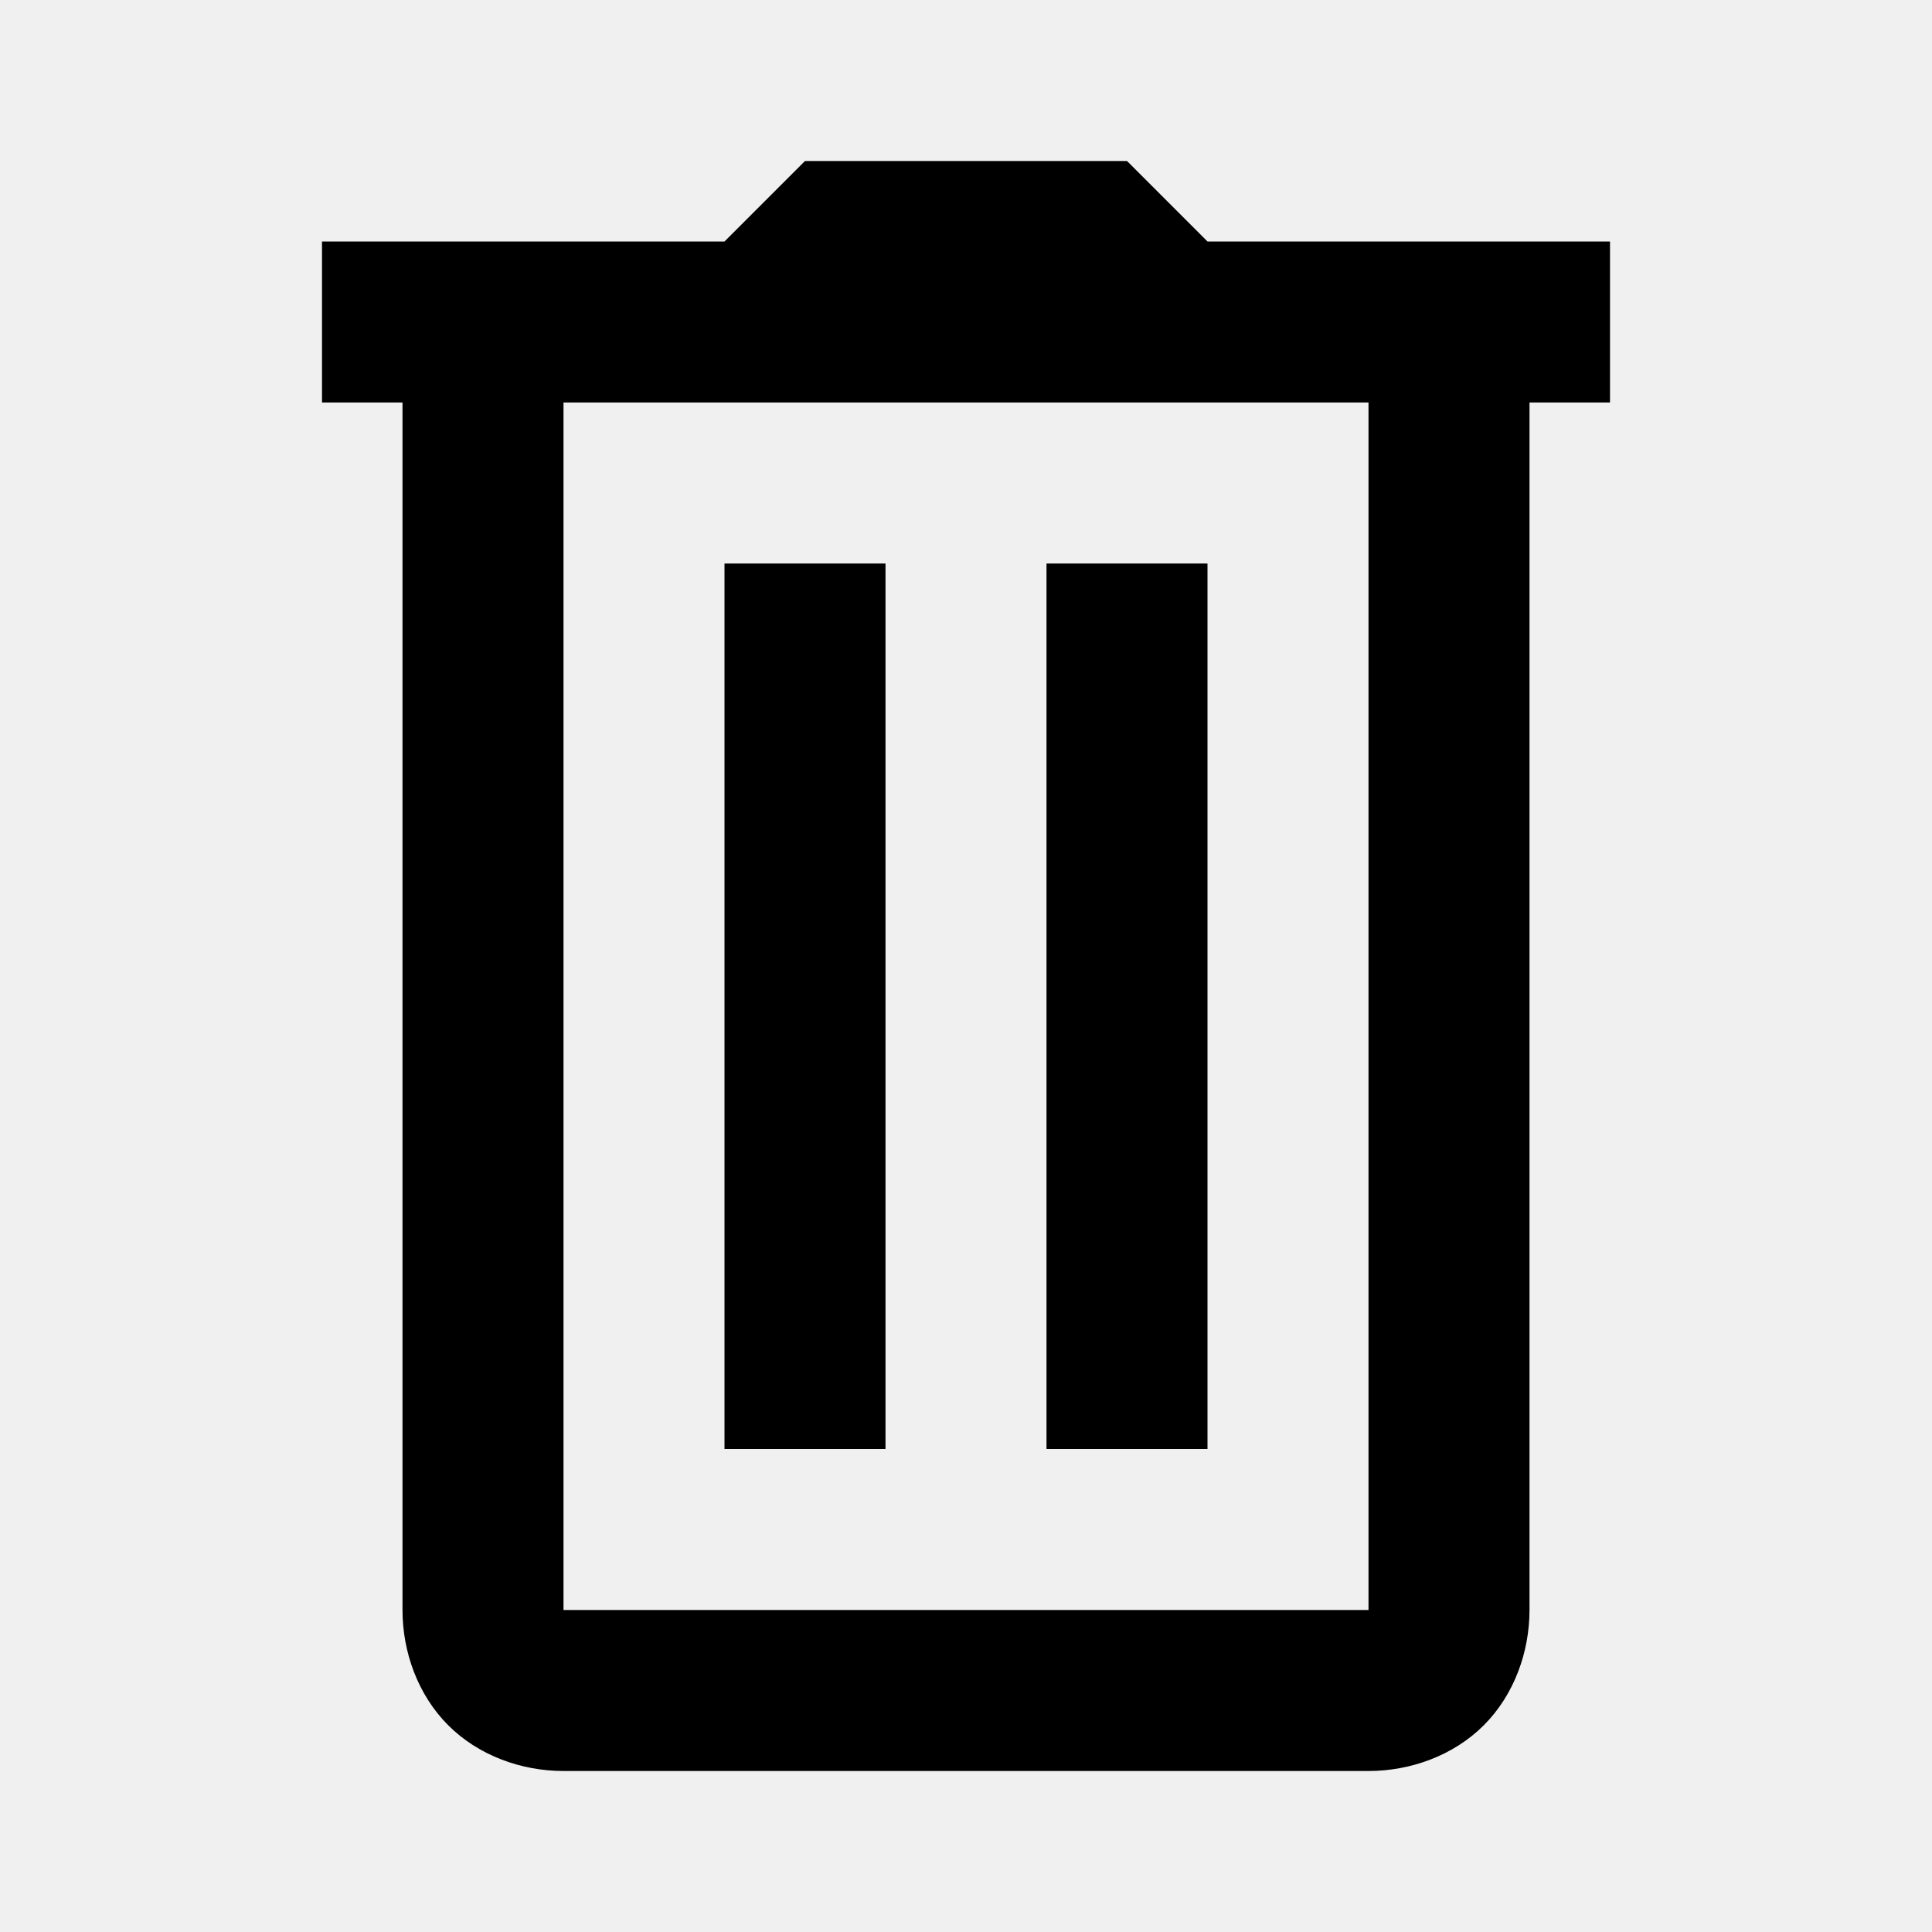
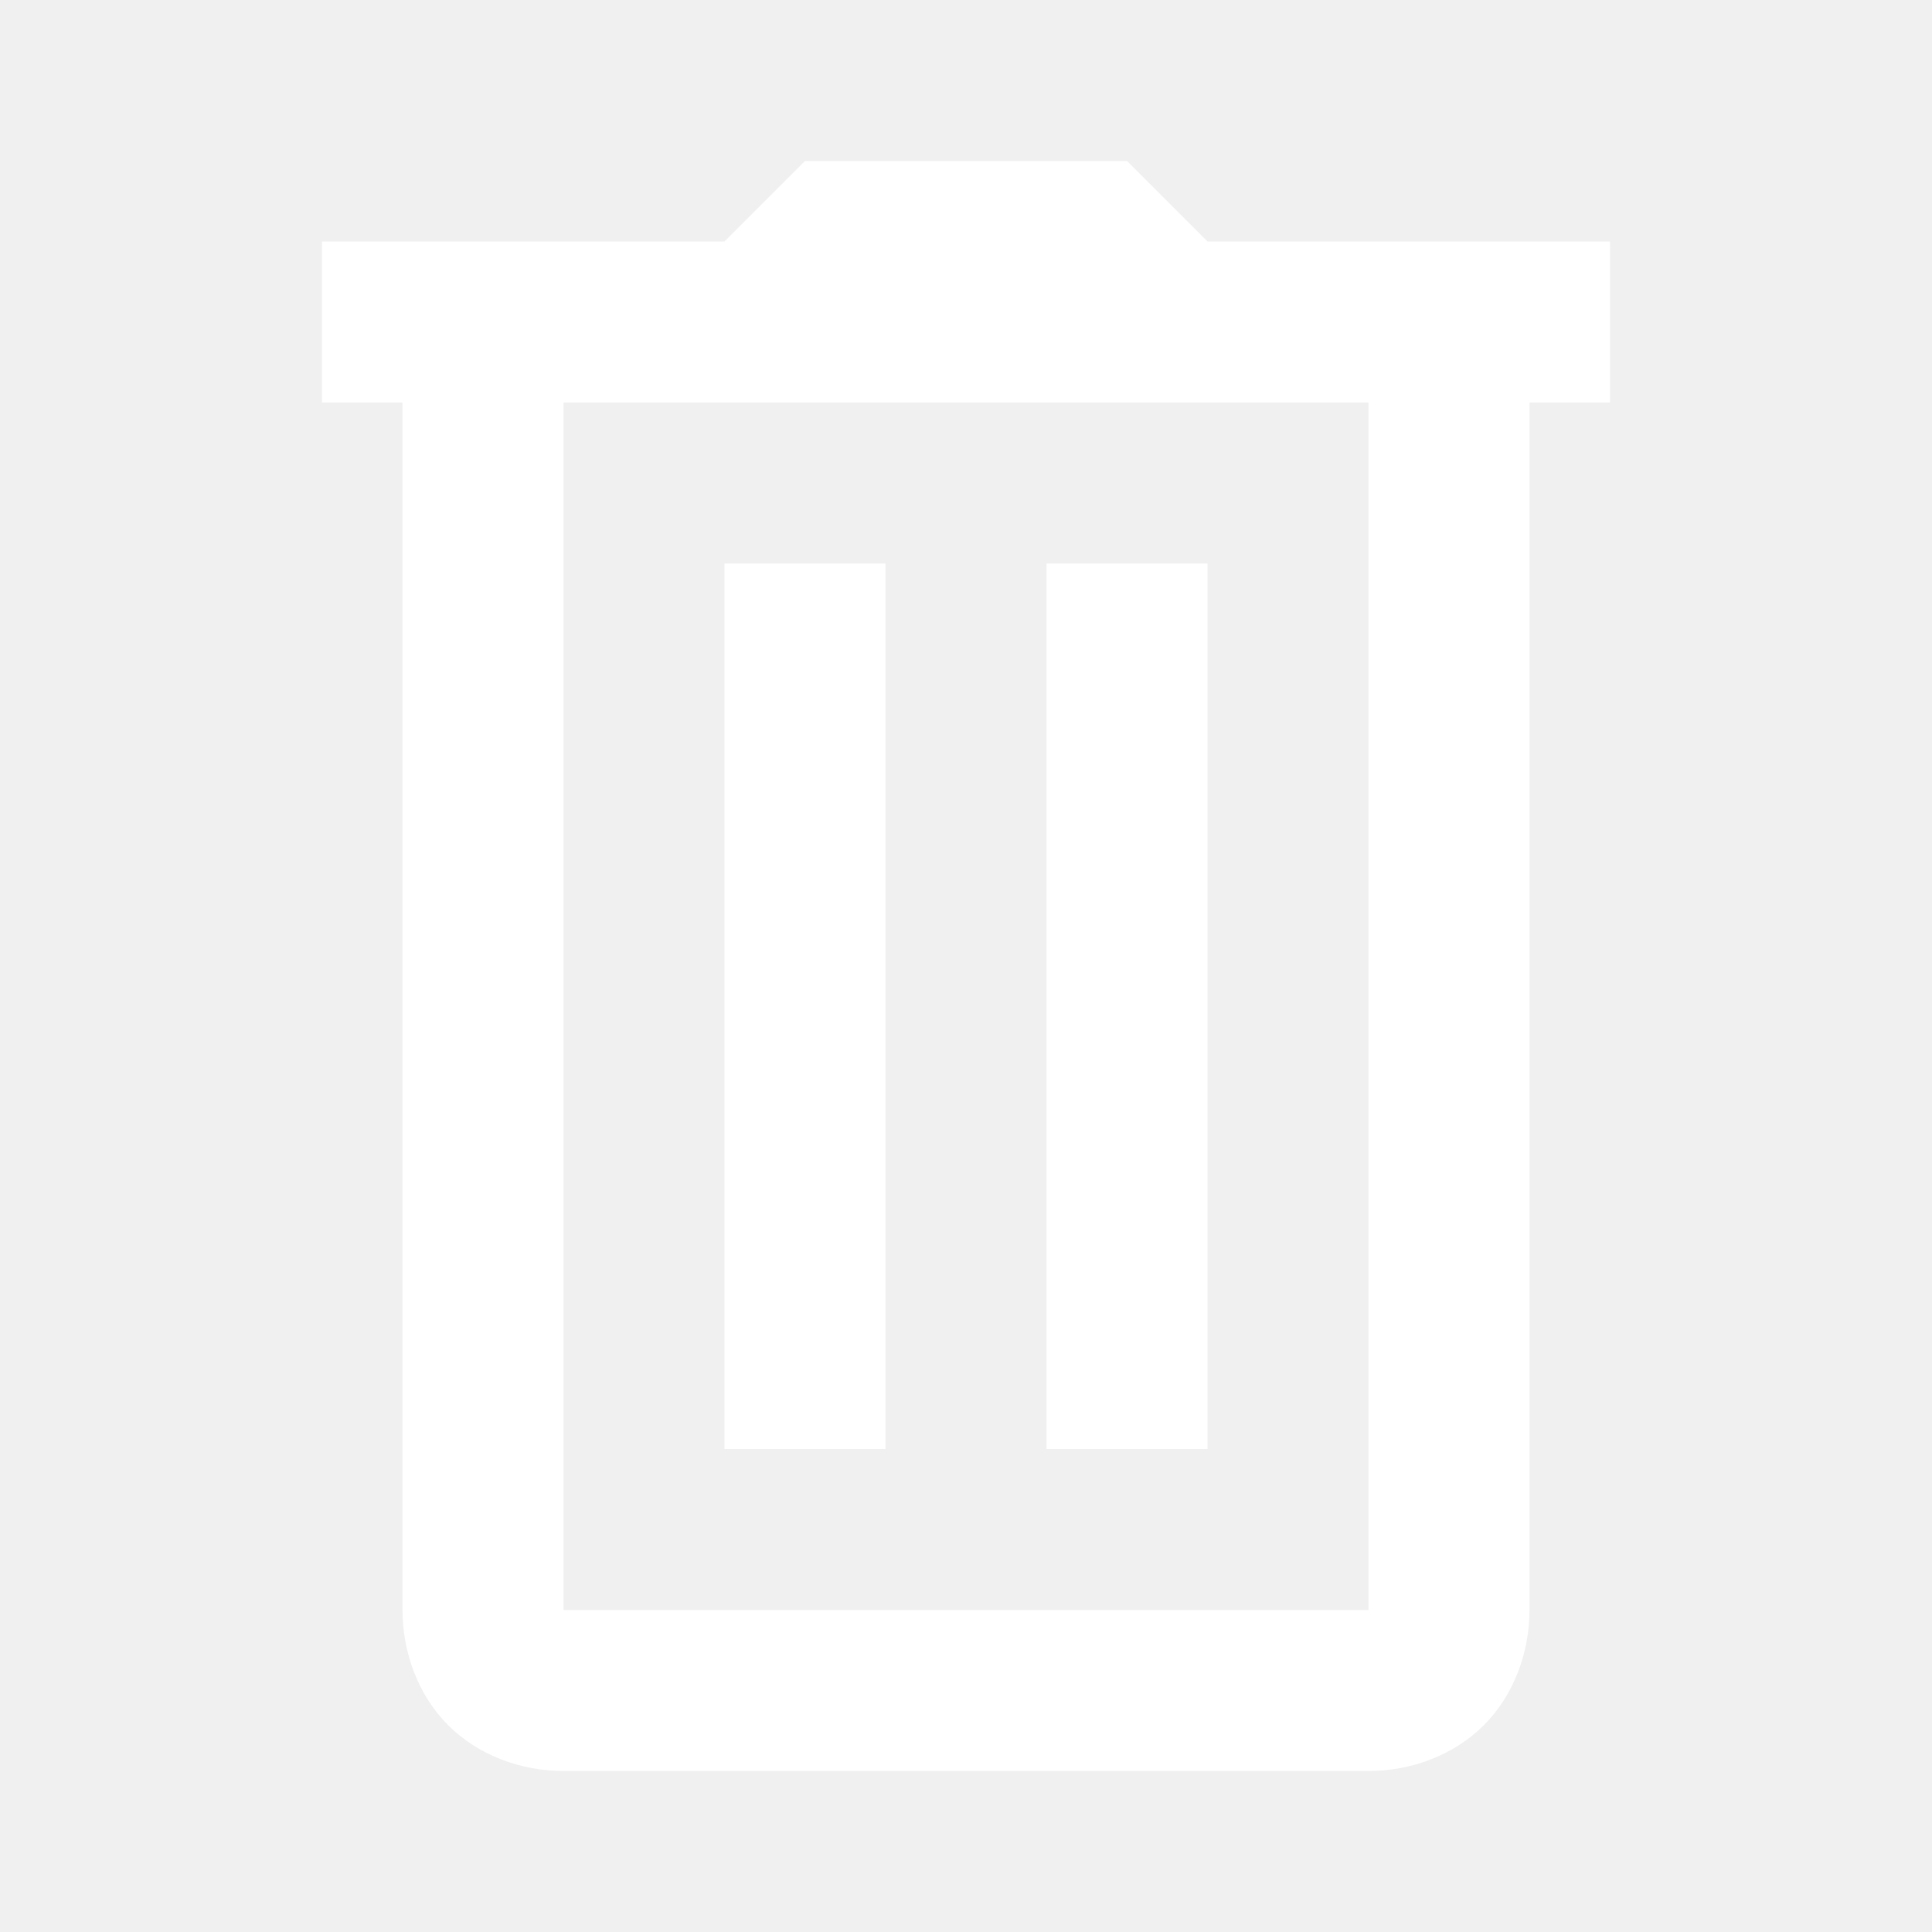
- <svg xmlns="http://www.w3.org/2000/svg" fill="#000000" viewBox="0 0 24 24" width="30px" height="30px">
+ <svg xmlns="http://www.w3.org/2000/svg" fill="#ffffff" viewBox="0 0 24 24" width="24px" height="24px">
  <path d="M 10 2 L 9 3 L 4 3 L 4 5 L 5 5 L 5 20 C 5 20.522 5.191 21.055 5.568 21.432 C 5.945 21.809 6.478 22 7 22 L 17 22 C 17.522 22 18.055 21.809 18.432 21.432 C 18.809 21.055 19 20.522 19 20 L 19 5 L 20 5 L 20 3 L 15 3 L 14 2 L 10 2 z M 7 5 L 17 5 L 17 20 L 7 20 L 7 5 z M 9 7 L 9 18 L 11 18 L 11 7 L 9 7 z M 13 7 L 13 18 L 15 18 L 15 7 L 13 7 z" />
</svg>
